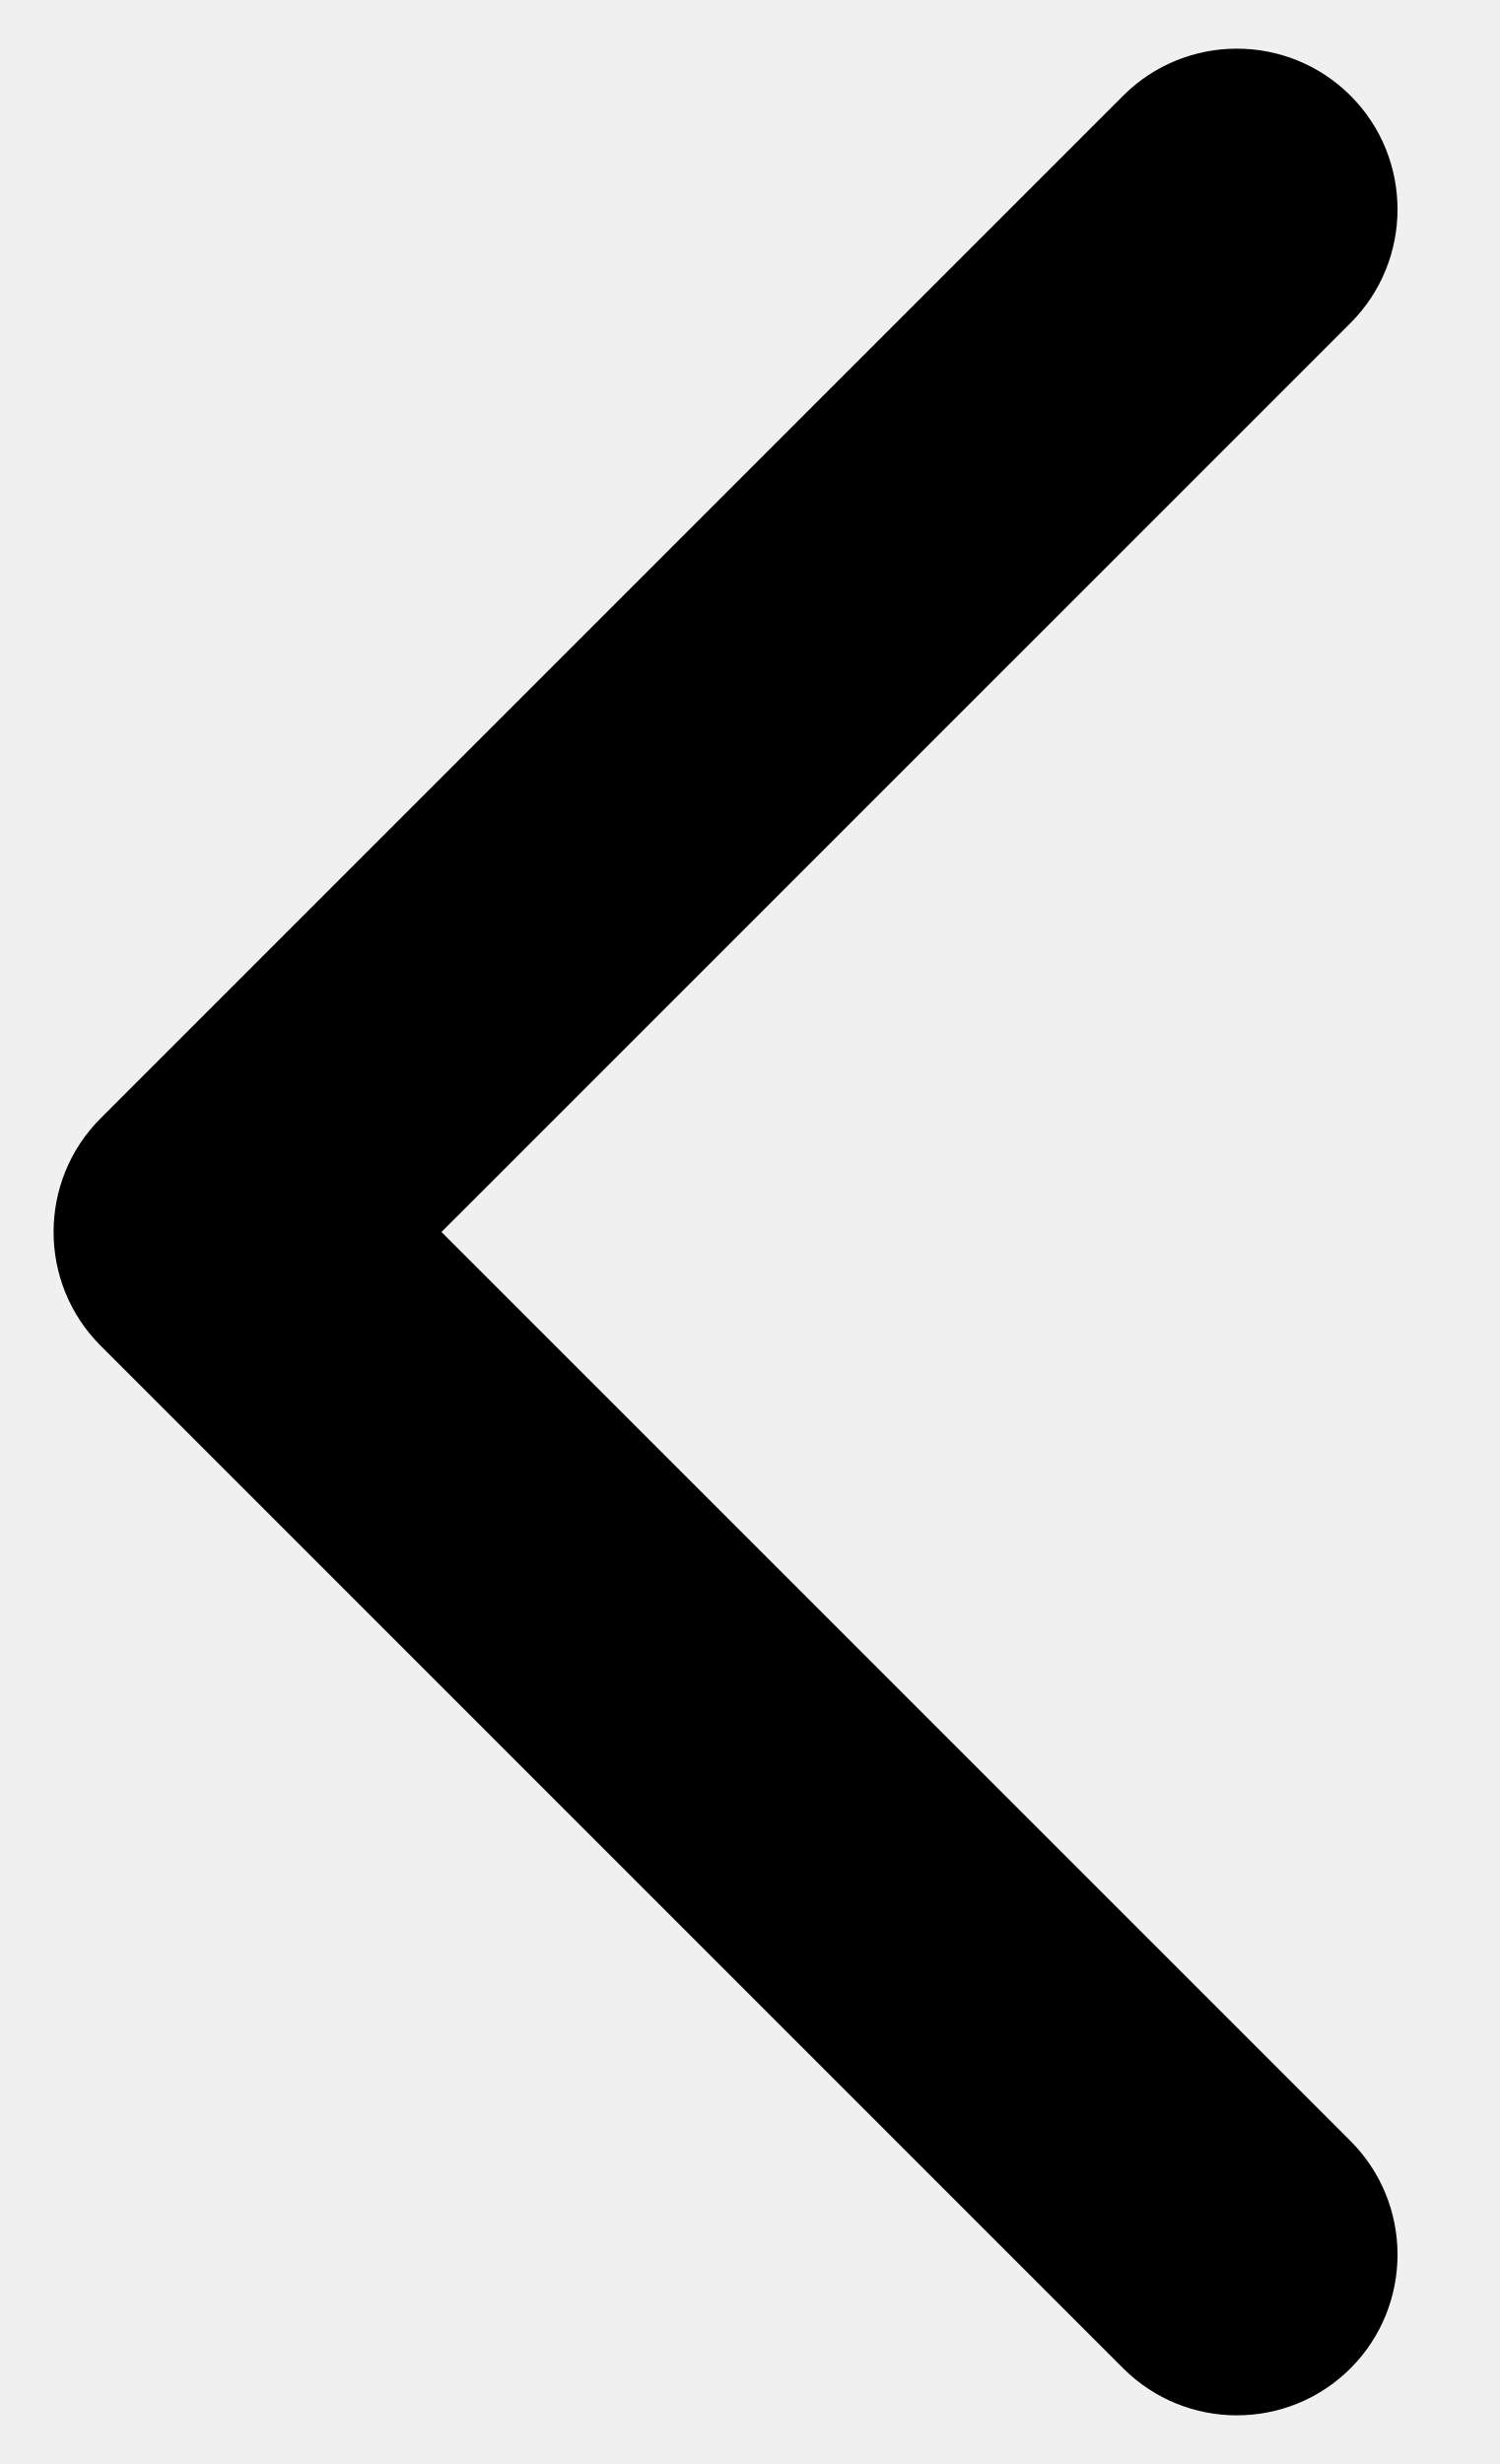
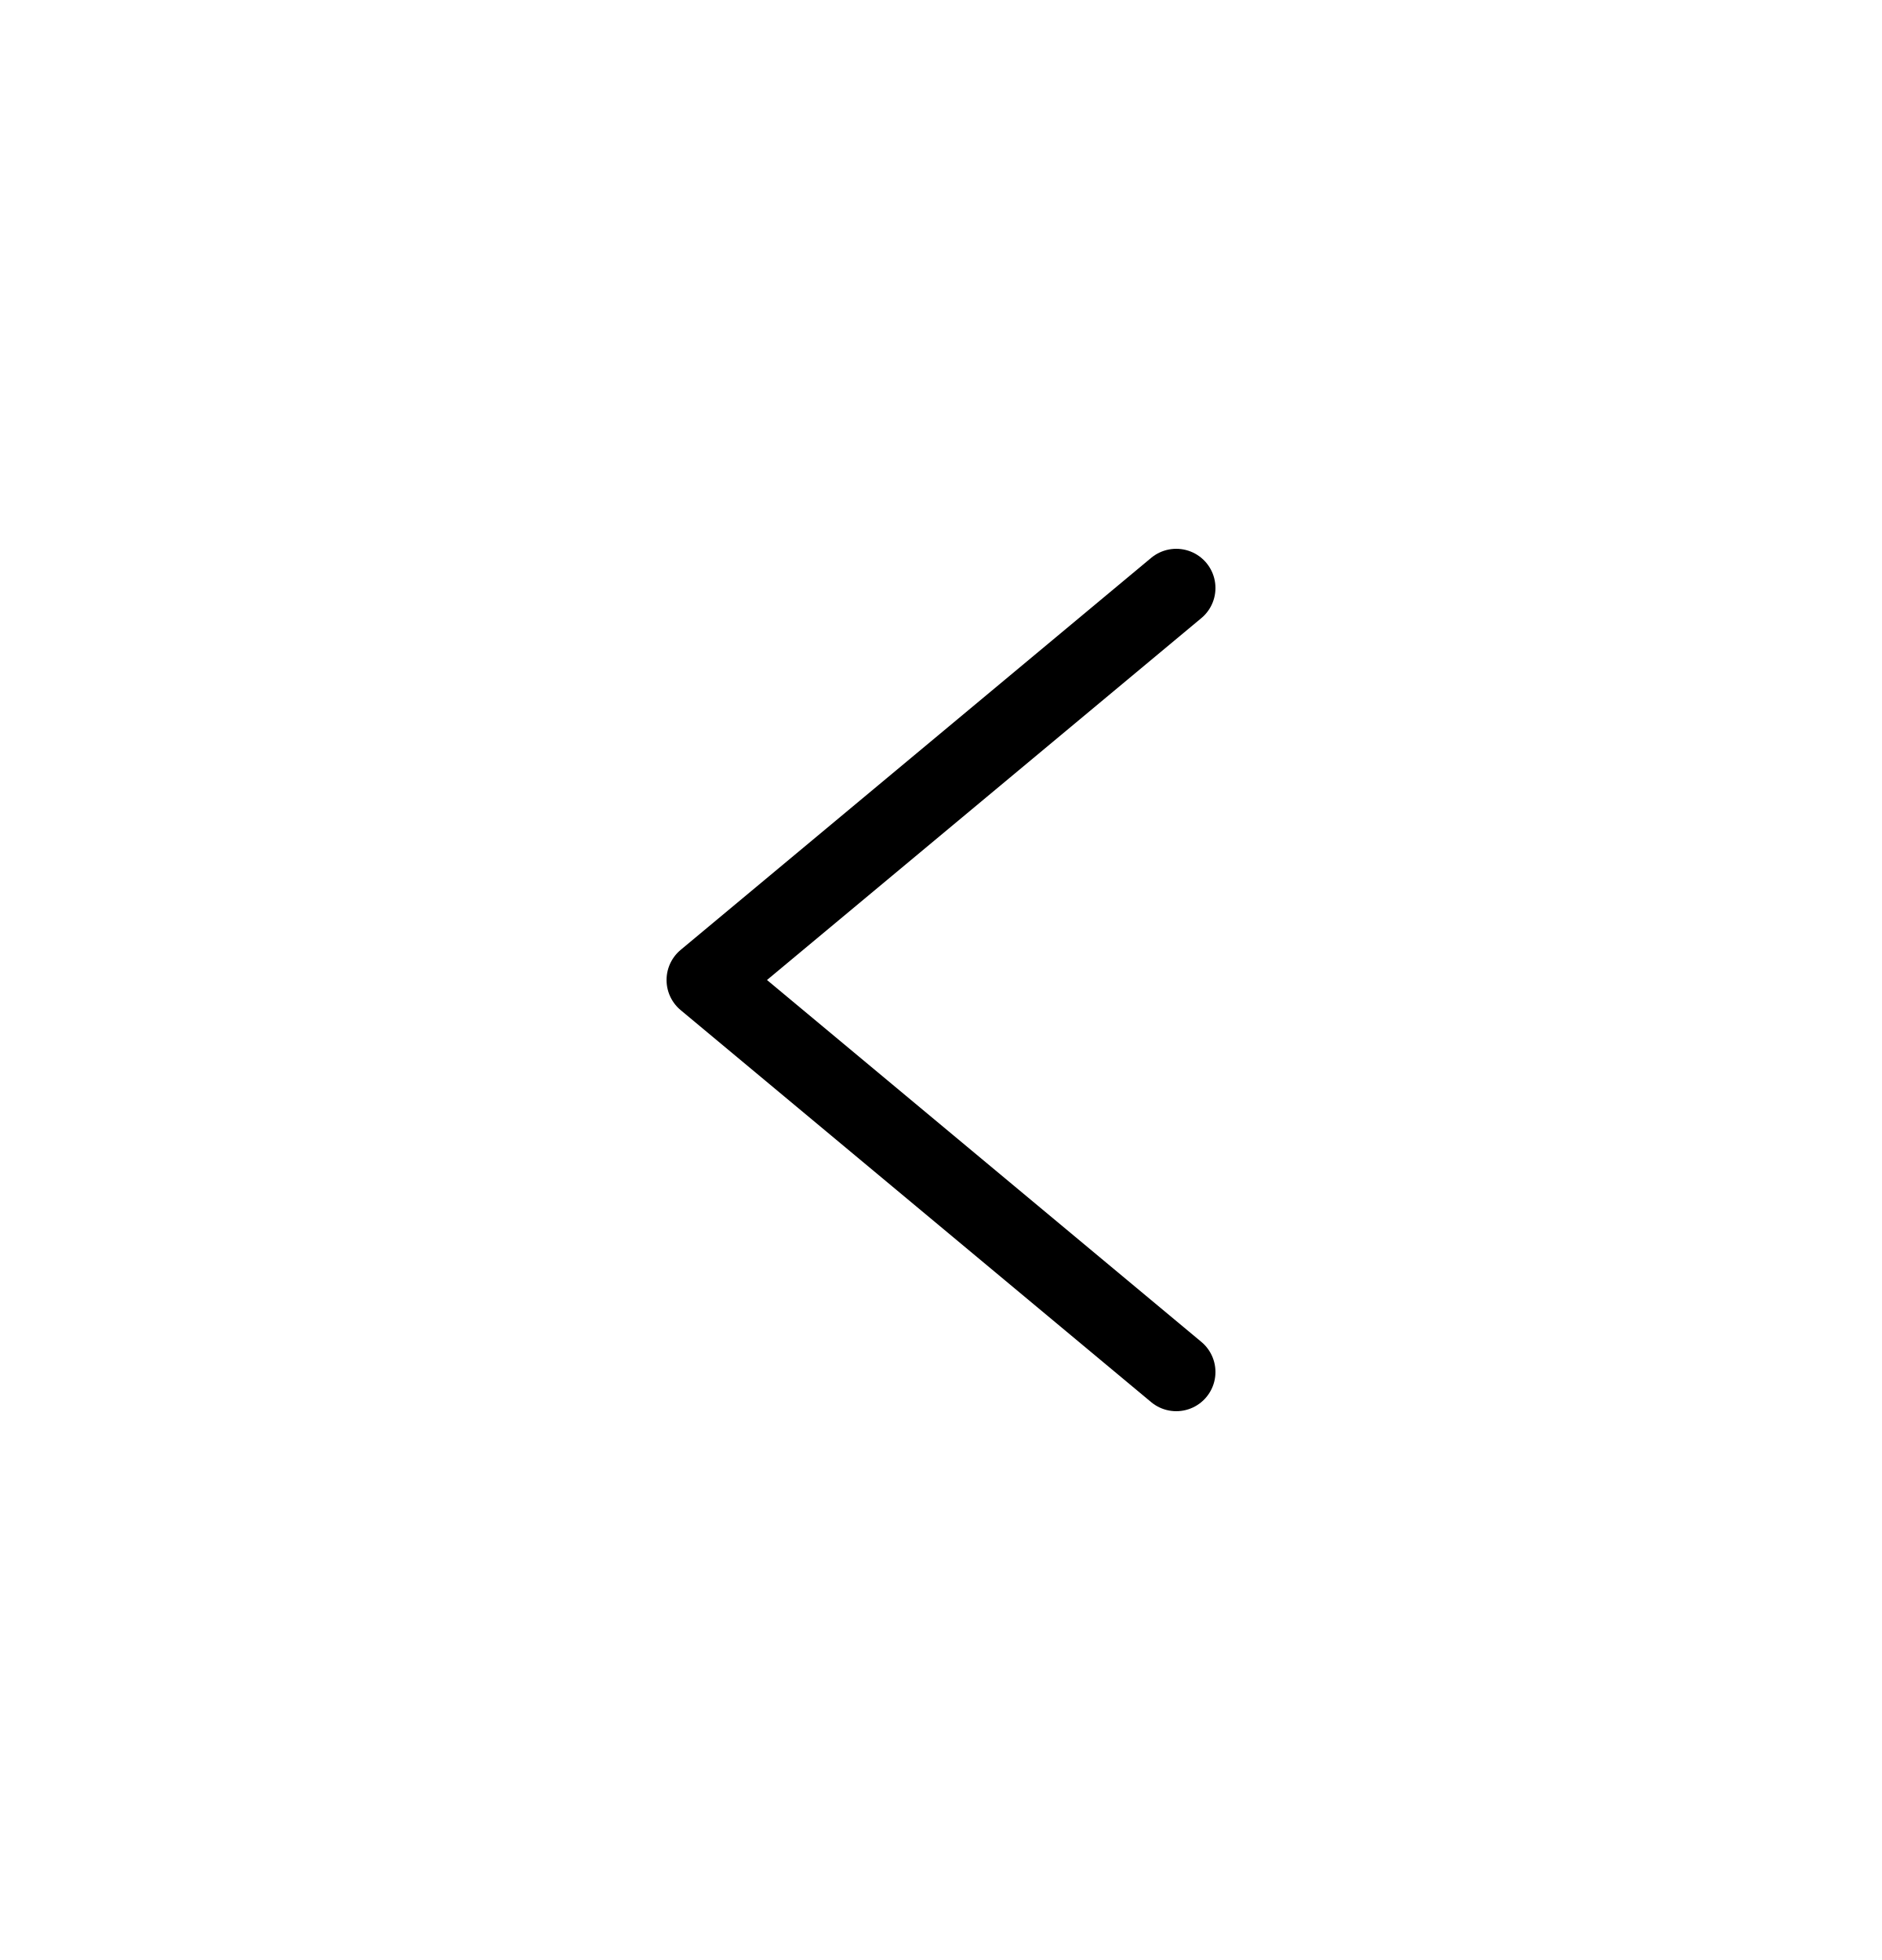
- <svg xmlns="http://www.w3.org/2000/svg" width="14" height="23" viewBox="0 0 14 23" fill="none">
-   <path d="M0.939 10.439C0.354 11.025 0.354 11.975 0.939 12.561L10.485 22.107C11.071 22.692 12.021 22.692 12.607 22.107C13.192 21.521 13.192 20.571 12.607 19.985L4.121 11.5L12.607 3.015C13.192 2.429 13.192 1.479 12.607 0.893C12.021 0.308 11.071 0.308 10.485 0.893L0.939 10.439ZM3 10H2L2 13H3V10Z" fill="black" />
+ <svg xmlns="http://www.w3.org/2000/svg" width="24" height="25" viewBox="0 0 24 25" fill="none">
+   <rect width="24" height="25" fill="#8E8E8E" />
+   <g id="Tablet - 768" clip-path="url(#clip0_0_1)">
+     <rect width="768" height="7824" transform="translate(-77 -1199)" fill="white" />
+     <g id="About">
+       <rect width="768" height="862" transform="translate(-77 -509)" fill="white" />
+       <g id="Frame 3">
+         <g id="Carret_Left">
+           <path id="Vector" d="M15 7.5L9 12.5L15 17.5" stroke="black" stroke-linecap="round" stroke-linejoin="round" />
+         </g>
+       </g>
+     </g>
+   </g>
+   <defs>
+     <clipPath id="clip0_0_1">
+       <rect width="768" height="7824" fill="white" transform="translate(-77 -1199)" />
+     </clipPath>
+   </defs>
</svg>
